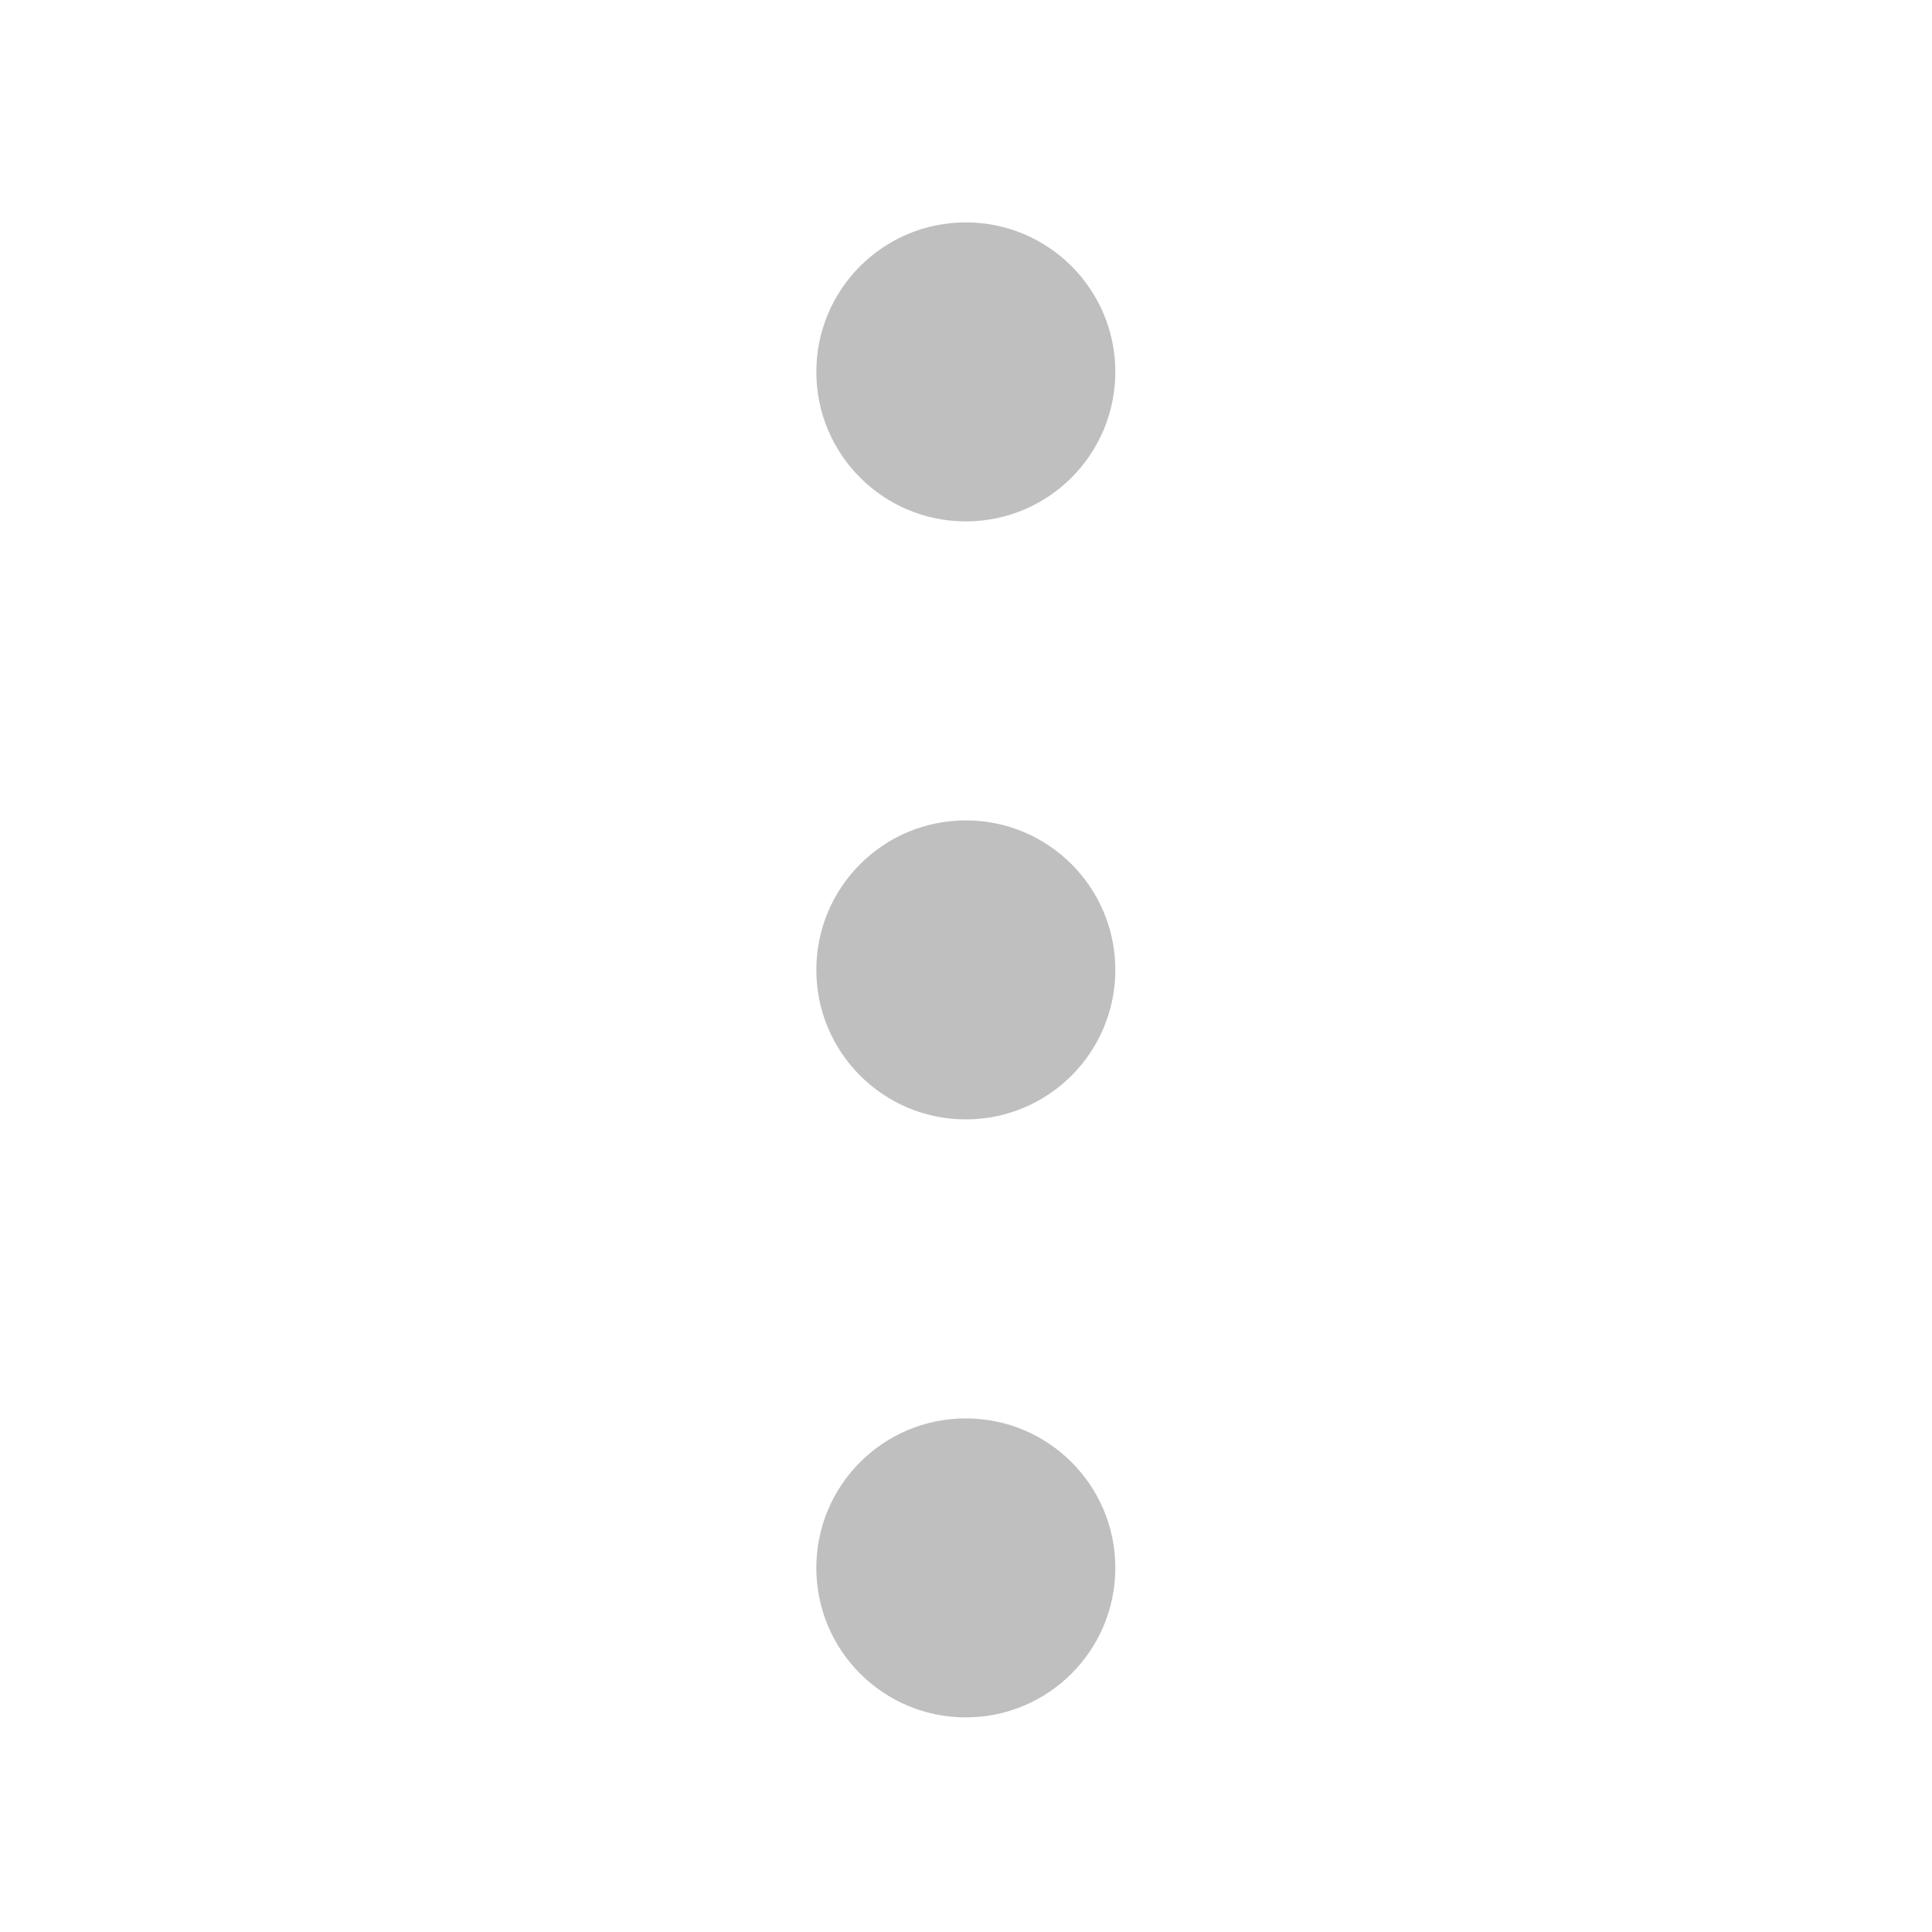
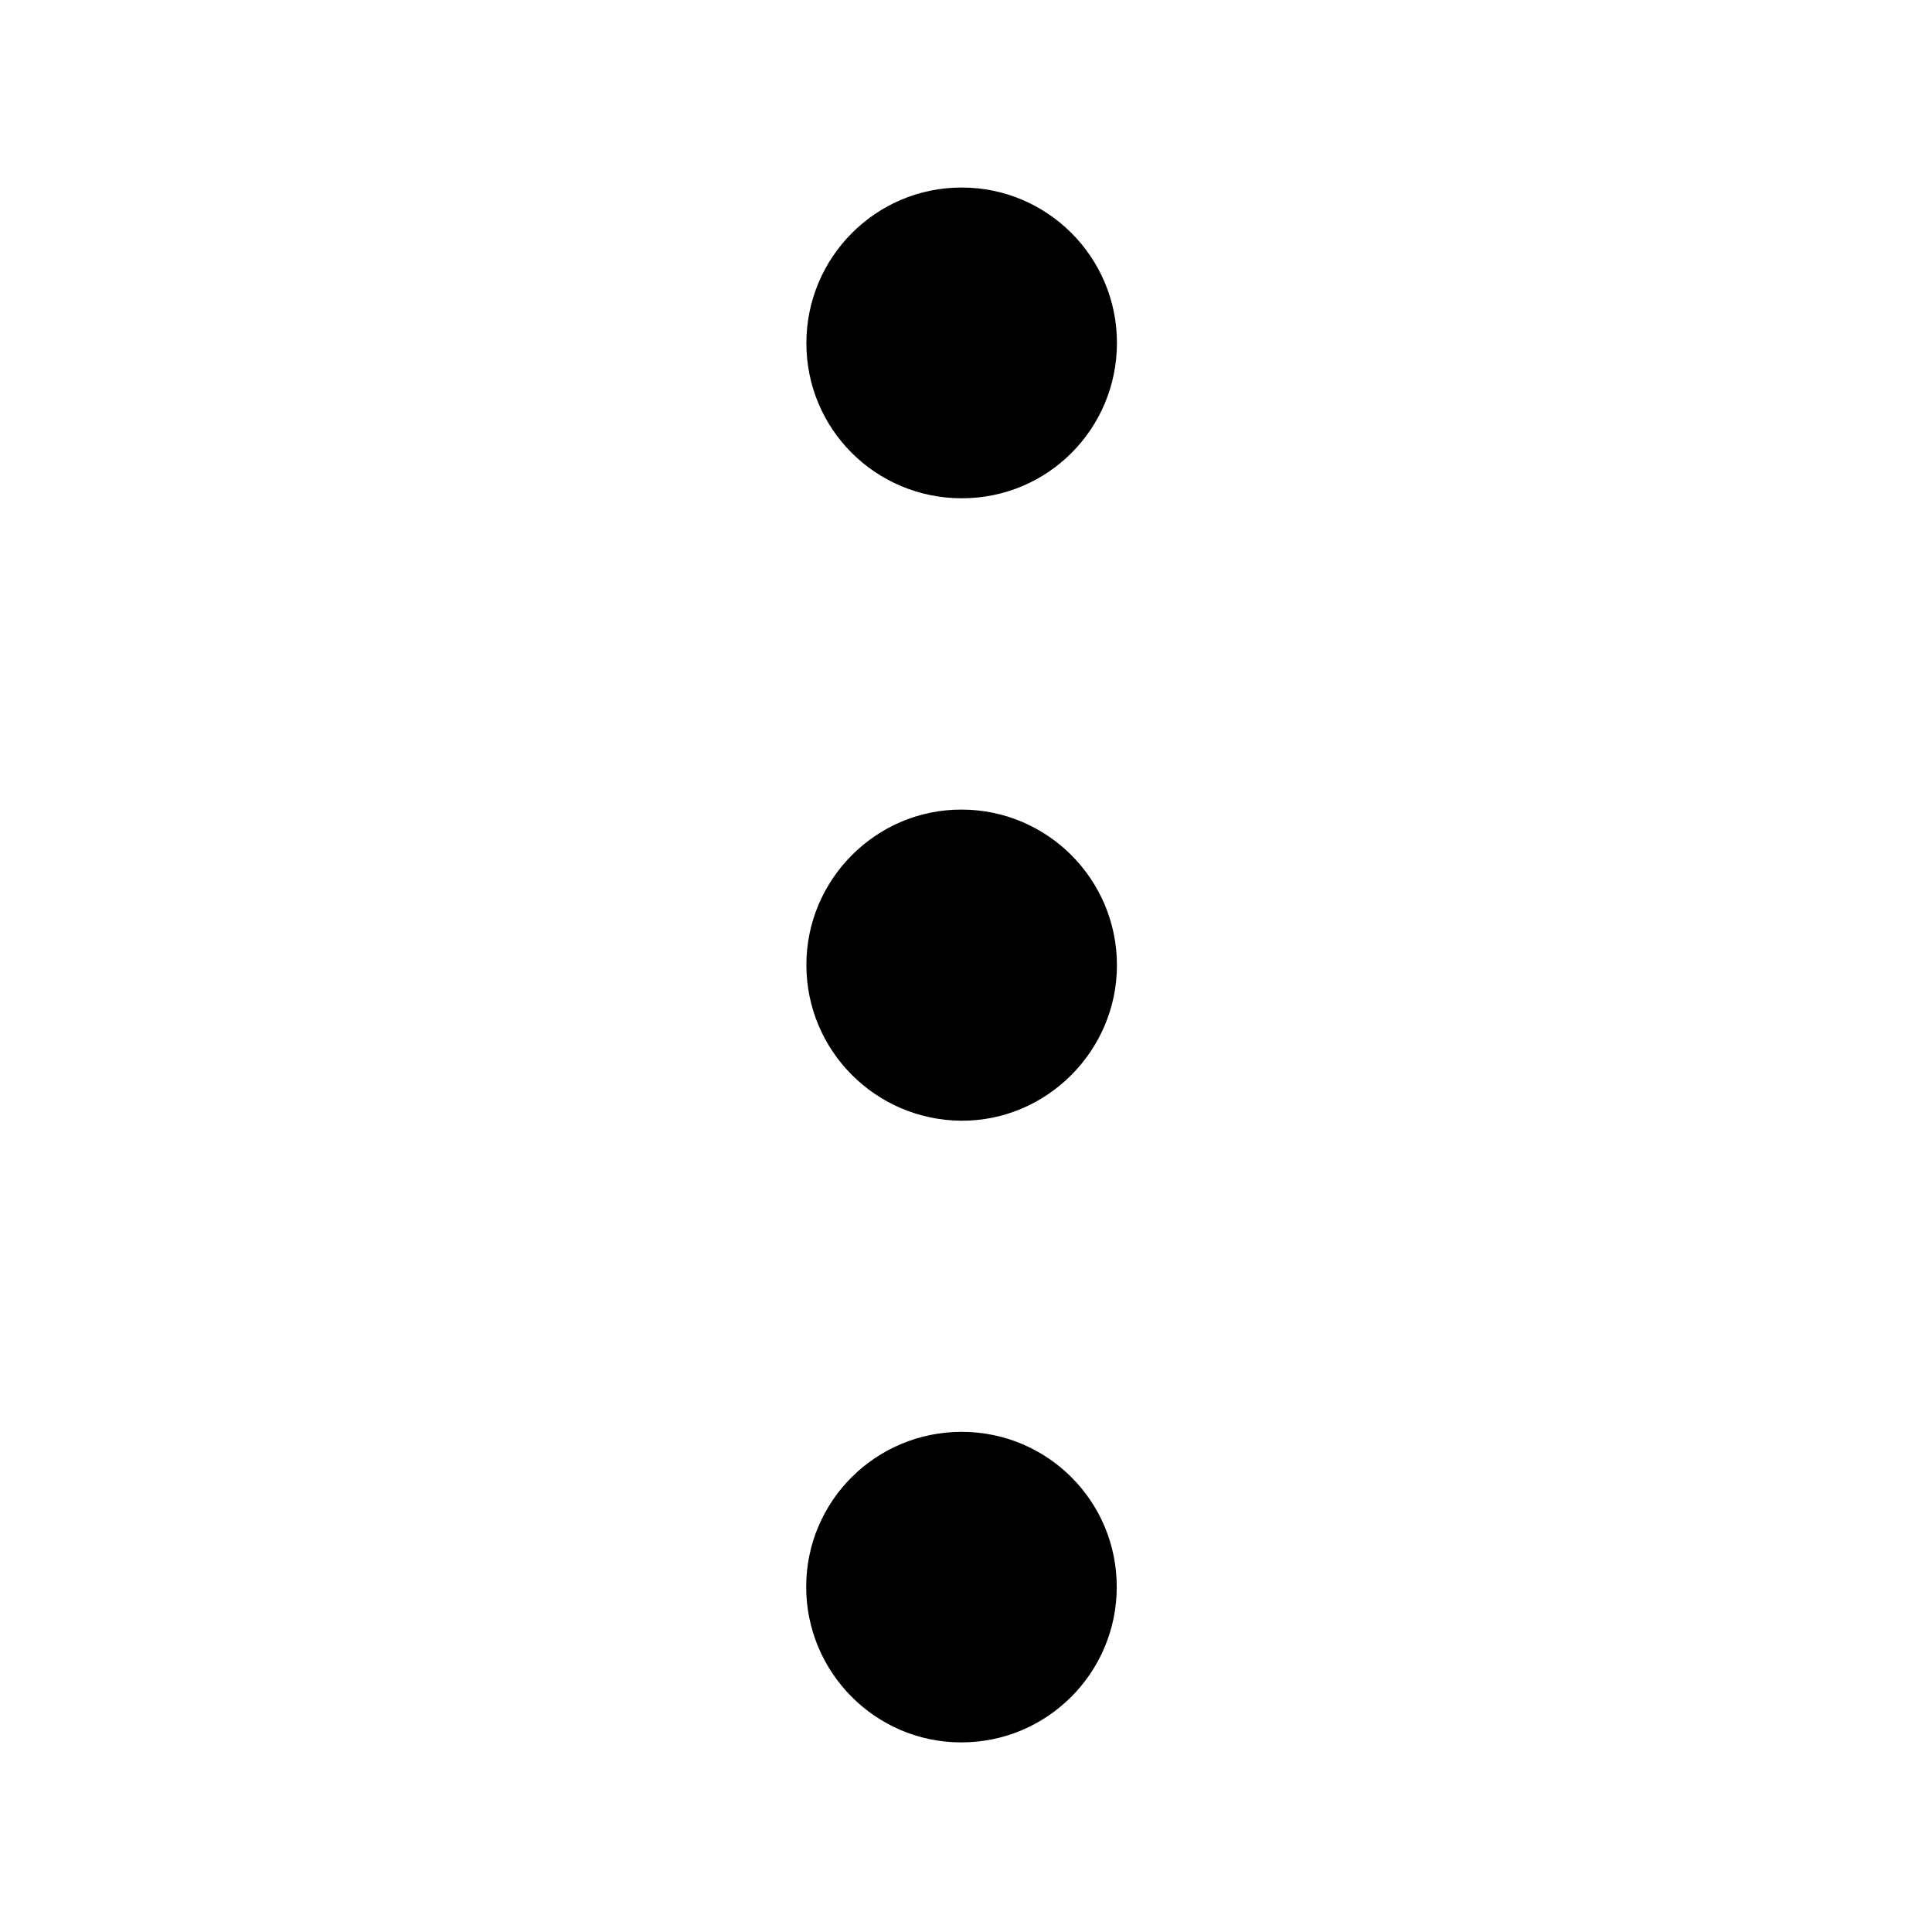
- <svg xmlns="http://www.w3.org/2000/svg" t="1527868348608" class="icon" style="" viewBox="0 0 1024 1024" version="1.1" p-id="28973" width="200" height="200">
+ <svg xmlns="http://www.w3.org/2000/svg" t="1578240363239" class="icon" viewBox="0 0 1024 1024" version="1.1" p-id="4399" width="128" height="128">
  <defs>
-     <style type="text/css" />
+     <style type="text/css">@font-face { font-weight: 400; font-style: normal; font-family: Inter-Loom; src: url("https://cdn.loom.com/assets/fonts/inter/Inter-UI-Regular.woff2") format("woff2"); }
+ @font-face { font-weight: 400; font-style: italic; font-family: Inter-Loom; src: url("https://cdn.loom.com/assets/fonts/inter/Inter-UI-Italic.woff2") format("woff2"); }
+ @font-face { font-weight: 500; font-style: normal; font-family: Inter-Loom; src: url("https://cdn.loom.com/assets/fonts/inter/Inter-UI-Medium.woff2") format("woff2"); }
+ @font-face { font-weight: 500; font-style: italic; font-family: Inter-Loom; src: url("https://cdn.loom.com/assets/fonts/inter/Inter-UI-MediumItalic.woff2") format("woff2"); }
+ @font-face { font-weight: 700; font-style: normal; font-family: Inter-Loom; src: url("https://cdn.loom.com/assets/fonts/inter/Inter-UI-Bold.woff2") format("woff2"); }
+ @font-face { font-weight: 700; font-style: italic; font-family: Inter-Loom; src: url("https://cdn.loom.com/assets/fonts/inter/Inter-UI-BoldItalic.woff2") format("woff2"); }
+ @font-face { font-weight: 900; font-style: normal; font-family: Inter-Loom; src: url("https://cdn.loom.com/assets/fonts/inter/Inter-UI-Black.woff2") format("woff2"); }
+ @font-face { font-weight: 900; font-style: italic; font-family: Inter-Loom; src: url("https://cdn.loom.com/assets/fonts/inter/Inter-UI-BlackItalic.woff2") format("woff2"); }
+ </style>
  </defs>
-   <path d="M511.911 276.348c43.753 0 79.233-35.478 79.233-79.237 0-43.761-35.48-79.241-79.233-79.241-43.761 0-79.239 35.48-79.239 79.241 0 43.759 35.478 79.237 79.239 79.237z m0 158.476c-43.761 0-79.239 35.482-79.239 79.239 0 43.763 35.478 79.237 79.239 79.237 43.753 0 79.233-35.474 79.233-79.237 0-43.757-35.48-79.239-79.233-79.239z m0 316.957c-43.761 0-79.239 35.437-79.239 79.237 0 43.757 35.478 79.237 79.239 79.237 43.753 0 79.233-35.48 79.233-79.237 0-43.8-35.48-79.237-79.233-79.237z" fill="#bfbfbf" p-id="28974" />
+   <path d="M509.8 758.9c45.5 0.1 82.2 36.8 82.1 82.4-0.1 45.4-37 82.3-82.5 82.2-45.3 0-82.2-37.1-82.1-82.6 0.1-45.4 36.9-82 82.5-82z m-82.4-577c0-45.5 36.8-82.5 82.2-82.5 45.4-0.1 82.4 36.8 82.4 82.3 0 45.6-36.6 82.4-82.2 82.4s-82.4-36.6-82.4-82.2zM592 511.6c0 45.4-37.3 82.6-82.4 82.4-45.5-0.3-82.2-37.1-82.2-82.6 0-45.4 37.1-82.5 82.4-82.3 45.4 0.1 82.2 37 82.2 82.5z" p-id="4400" />
</svg>
